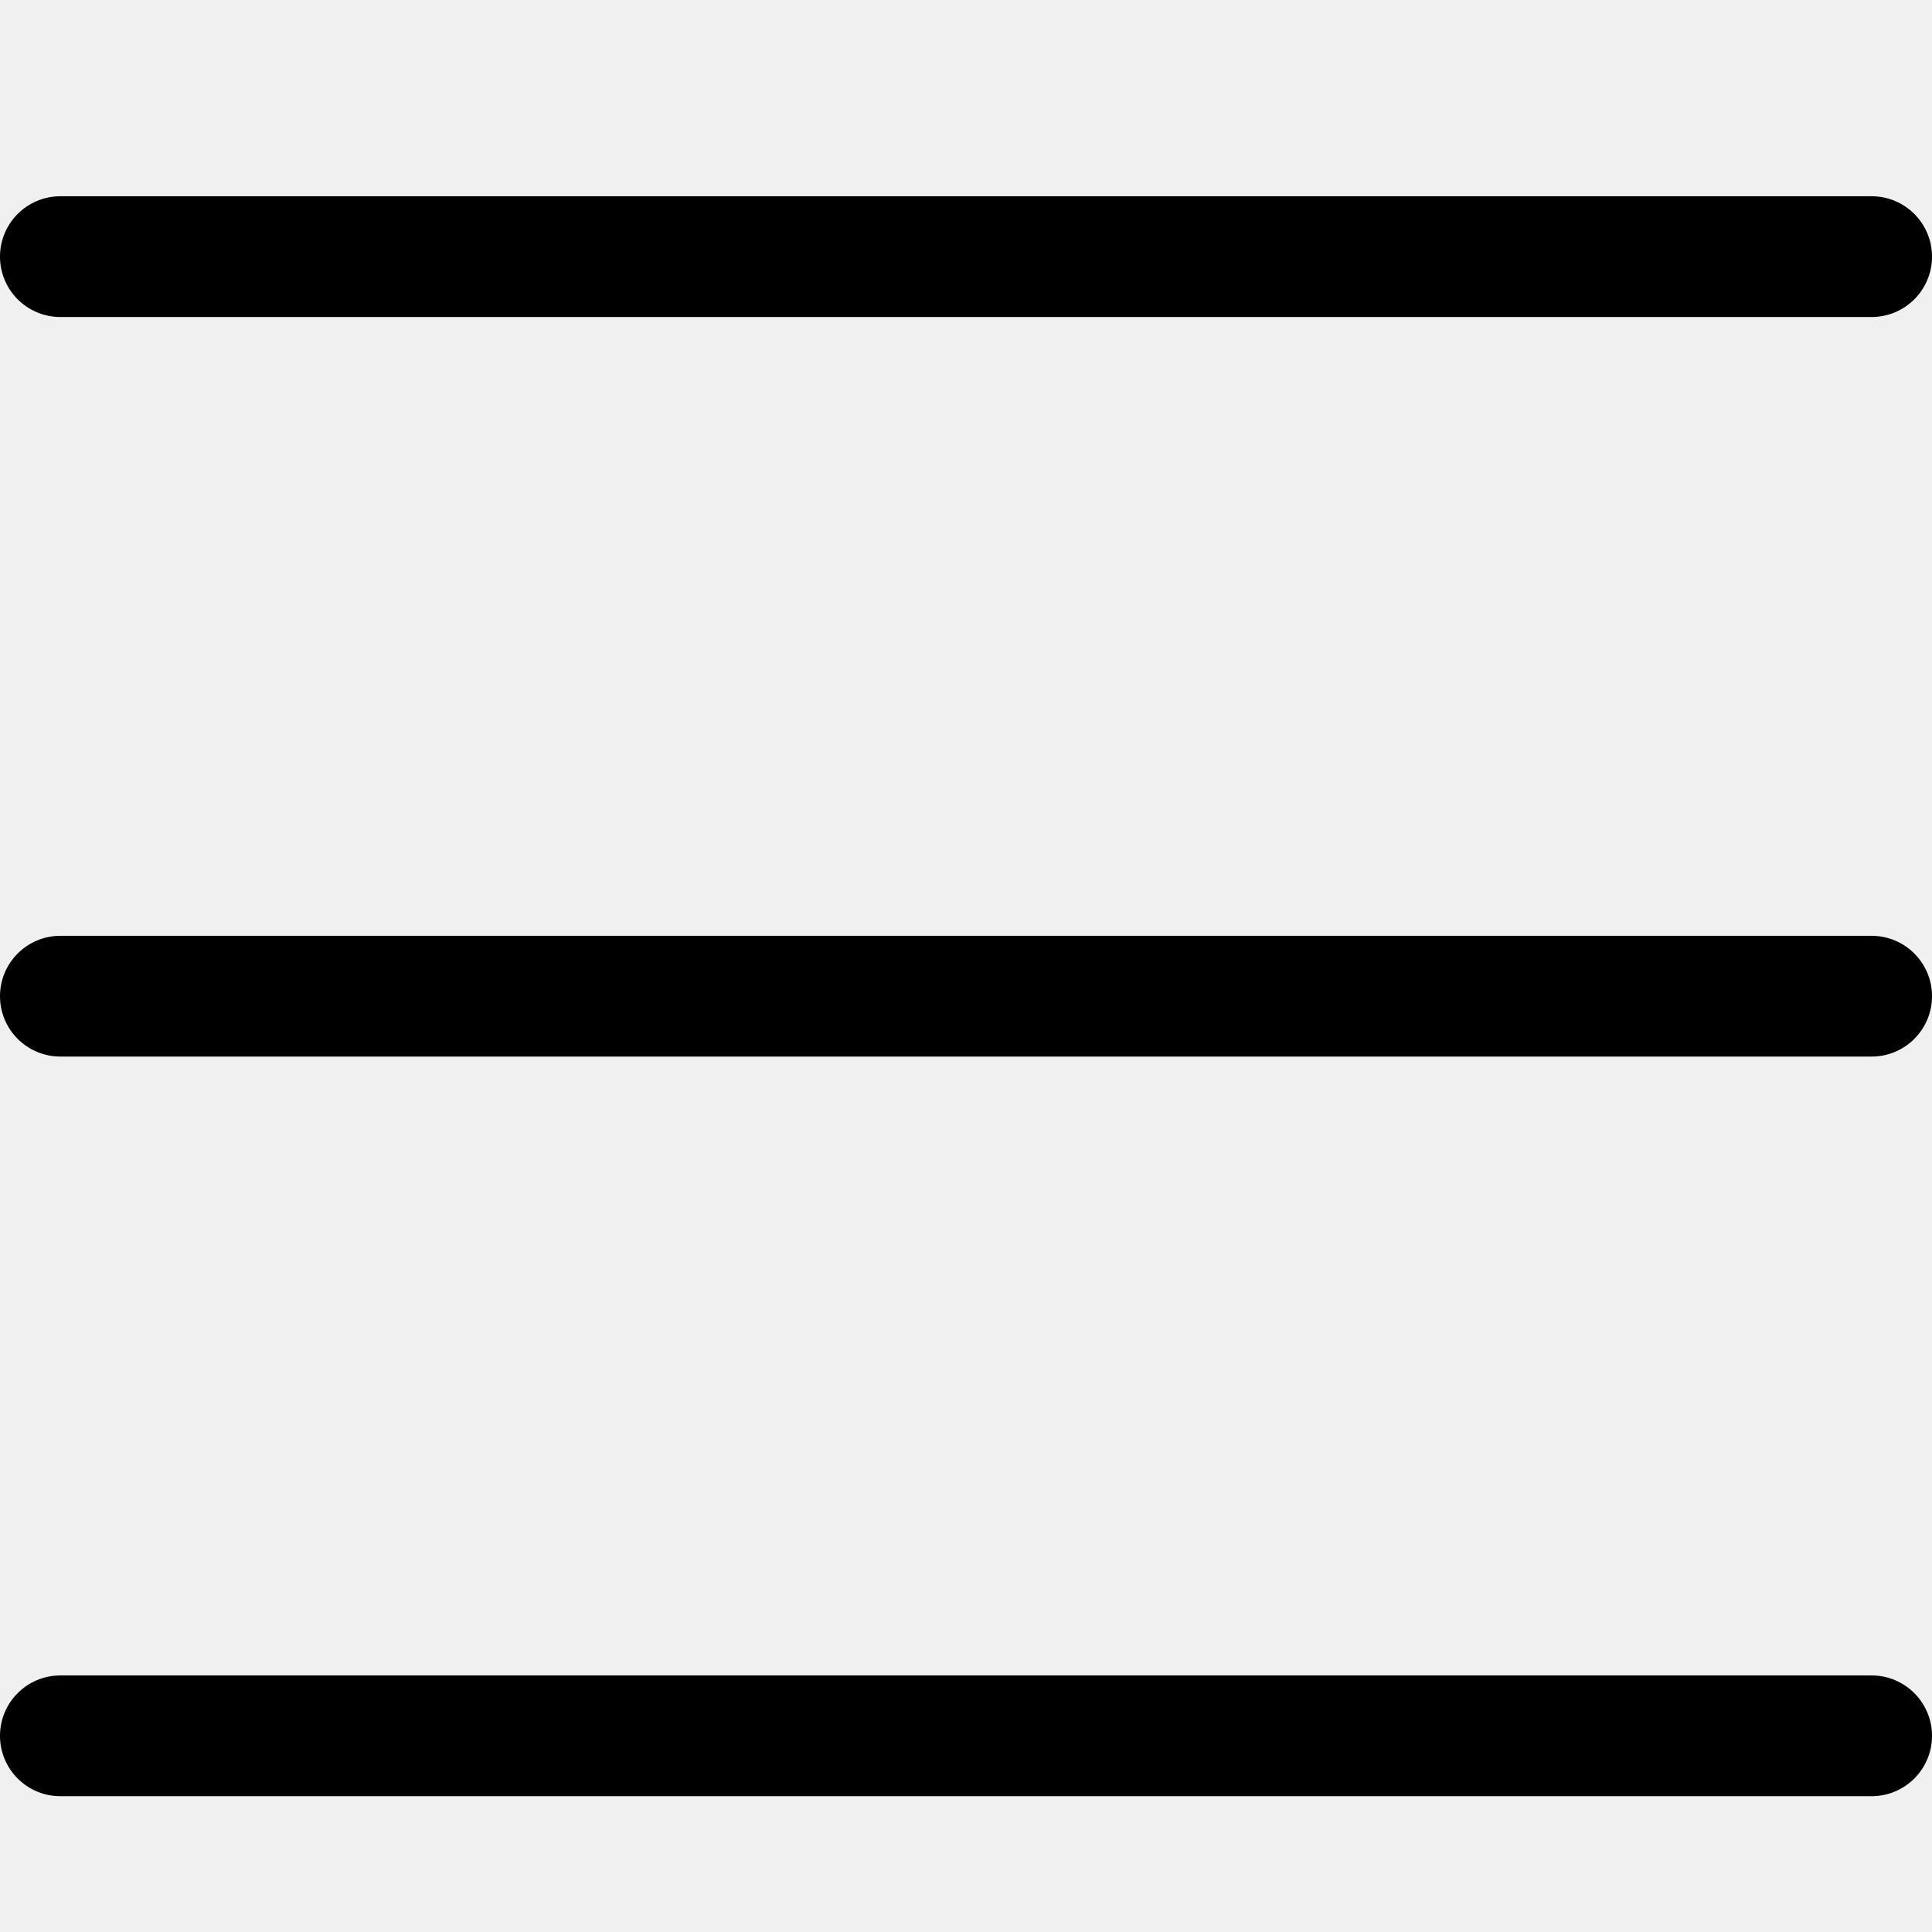
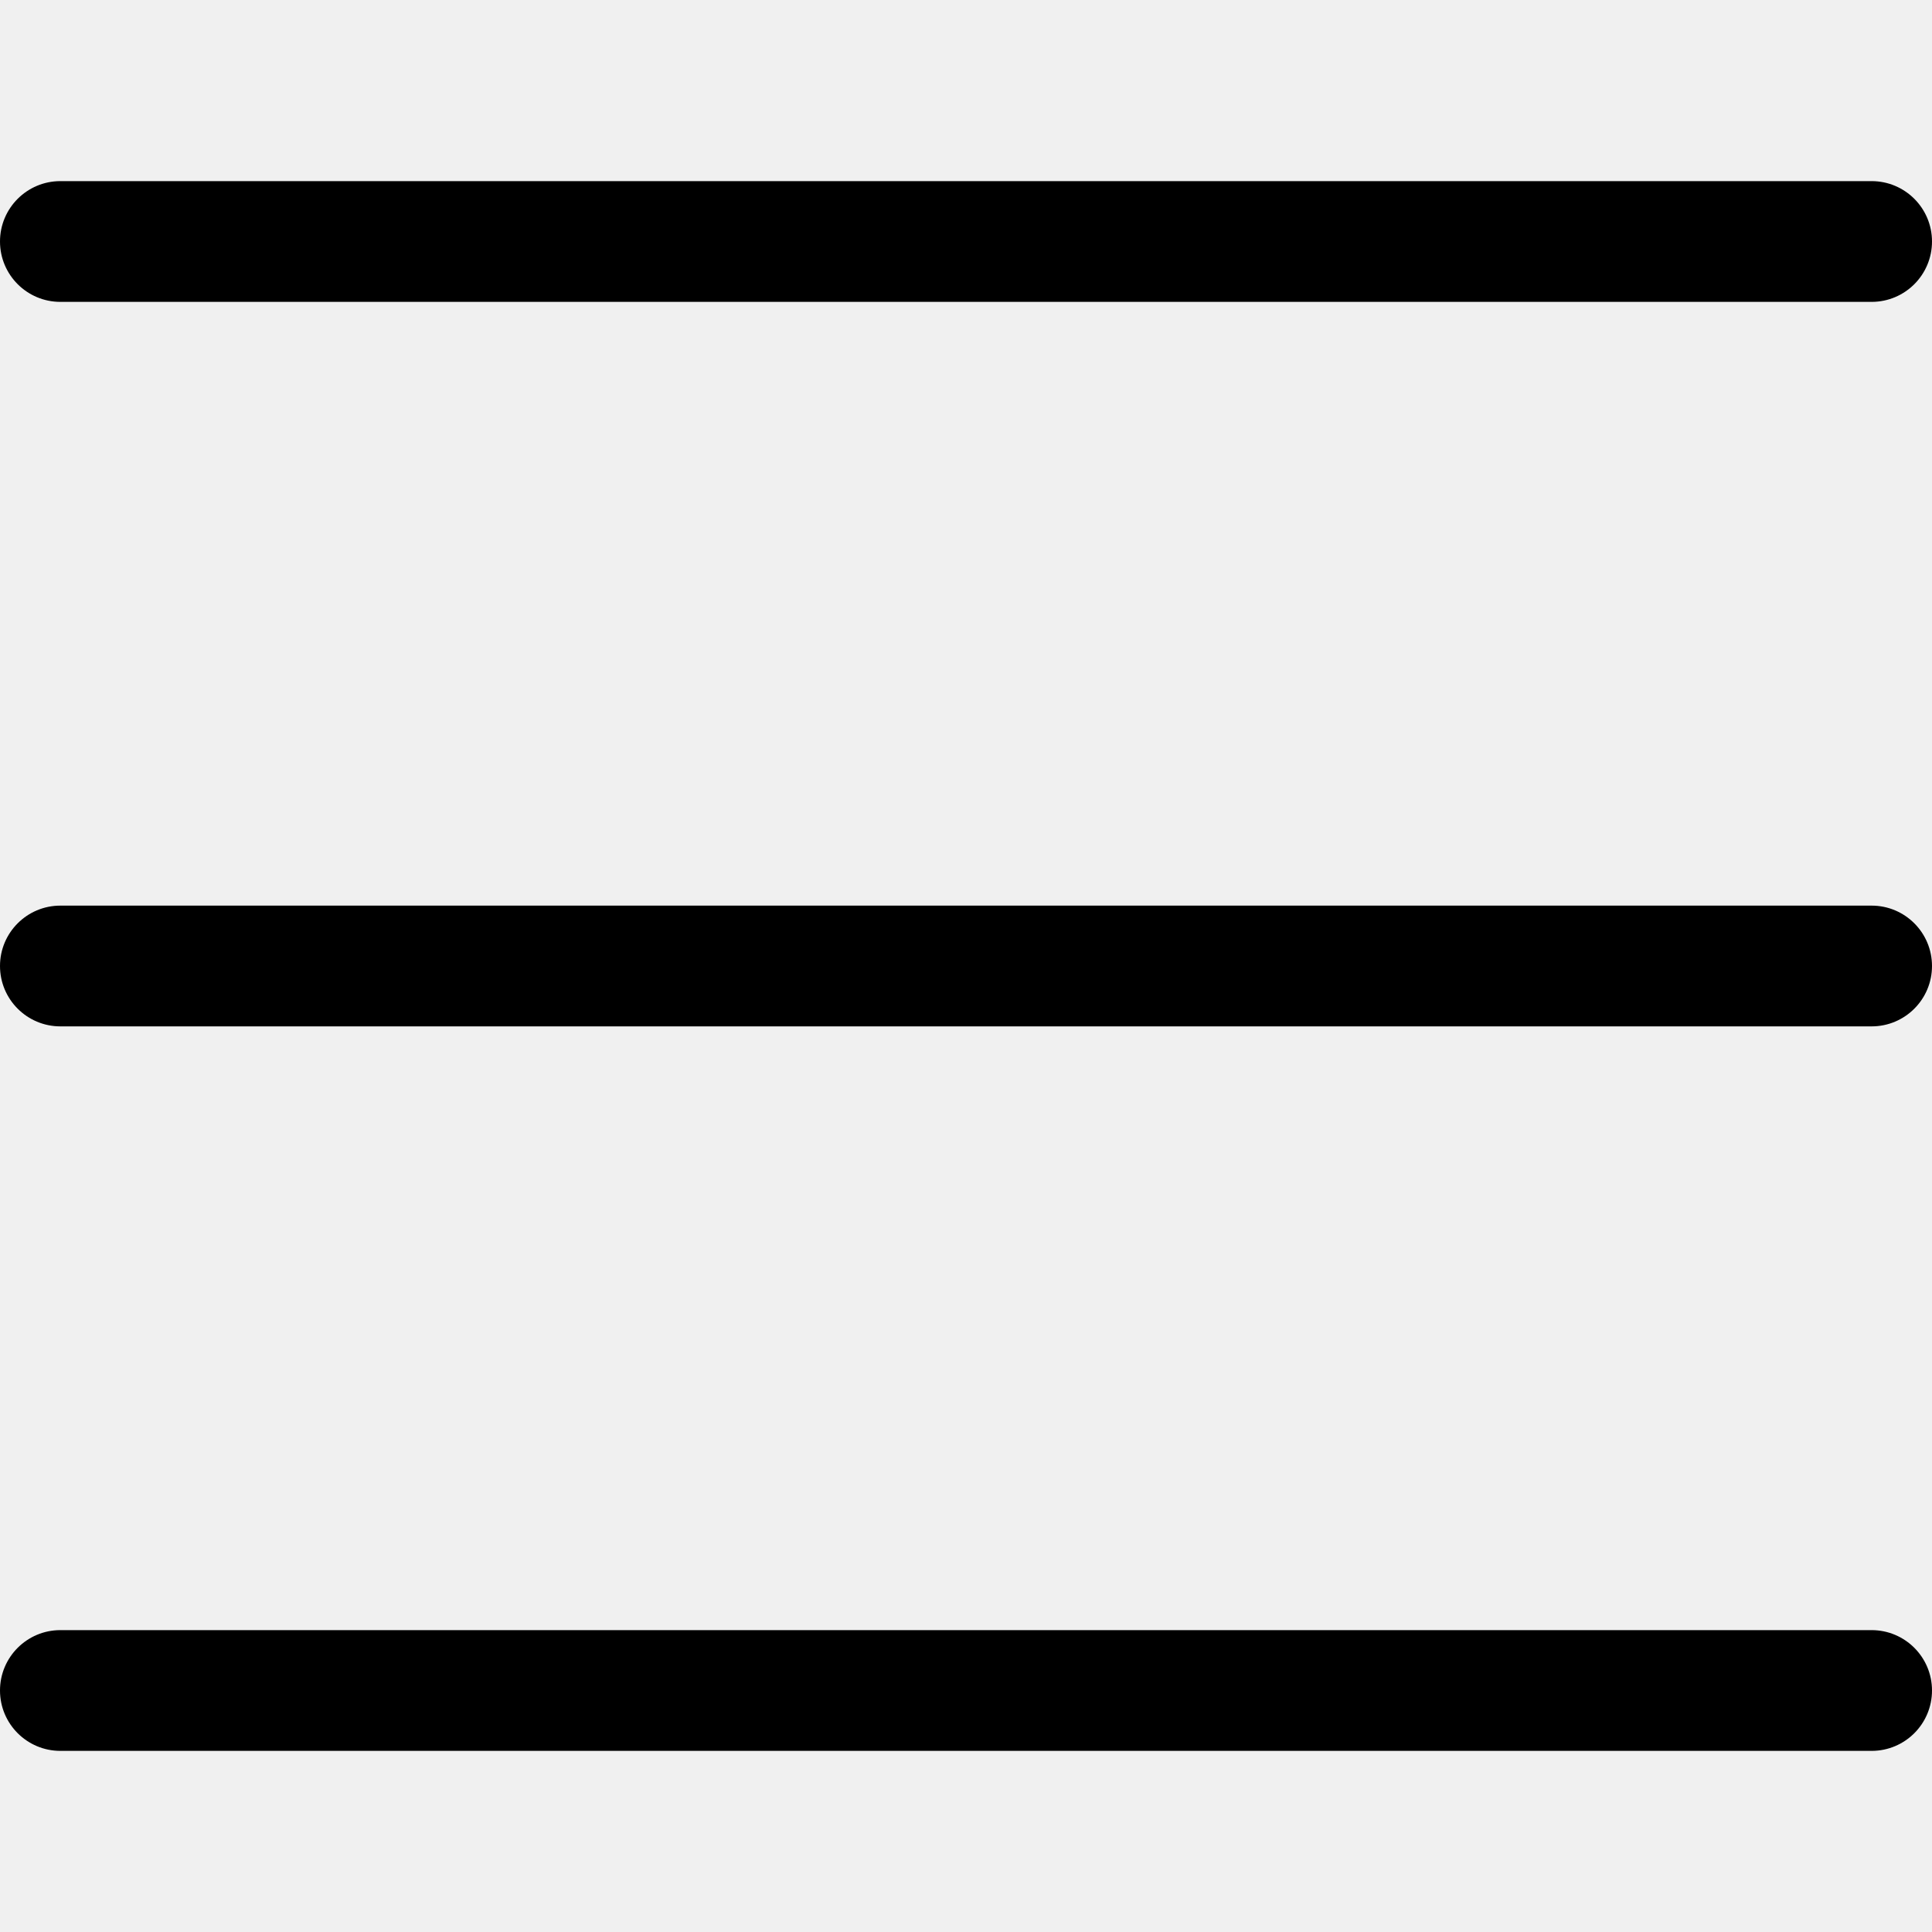
<svg xmlns="http://www.w3.org/2000/svg" width="24" height="24" viewBox="0 0 24 24" fill="none">
  <g clip-path="url(#clip0)">
-     <path fill-rule="evenodd" clip-rule="evenodd" d="M0 3.188a.75.75 0 01.75-.75h22.5a.75.75 0 010 1.5H.75a.75.75 0 01-.75-.75zm0 9.187a.75.75 0 01.75-.75h22.5a.75.75 0 010 1.5H.75a.75.75 0 01-.75-.75zm.75 8.438a.75.75 0 000 1.5h22.5a.75.75 0 000-1.5H.75z" fill="#000" />
+     <path fill-rule="evenodd" clip-rule="evenodd" d="M.75 2.25a.75.75 0 000 1.5h22.5a.75.75 0 000-1.5H.75zM0 12a.75.75 0 01.75-.75h22.5a.75.75 0 010 1.5H.75A.75.75 0 010 12zm0 9a.75.75 0 01.75-.75h22.5a.75.75 0 010 1.5H.75A.75.75 0 010 21z" fill="#000" />
  </g>
  <defs>
    <clipPath id="clip0">
      <path fill="#fff" d="M0 0h24v24H0z" />
    </clipPath>
  </defs>
</svg>
